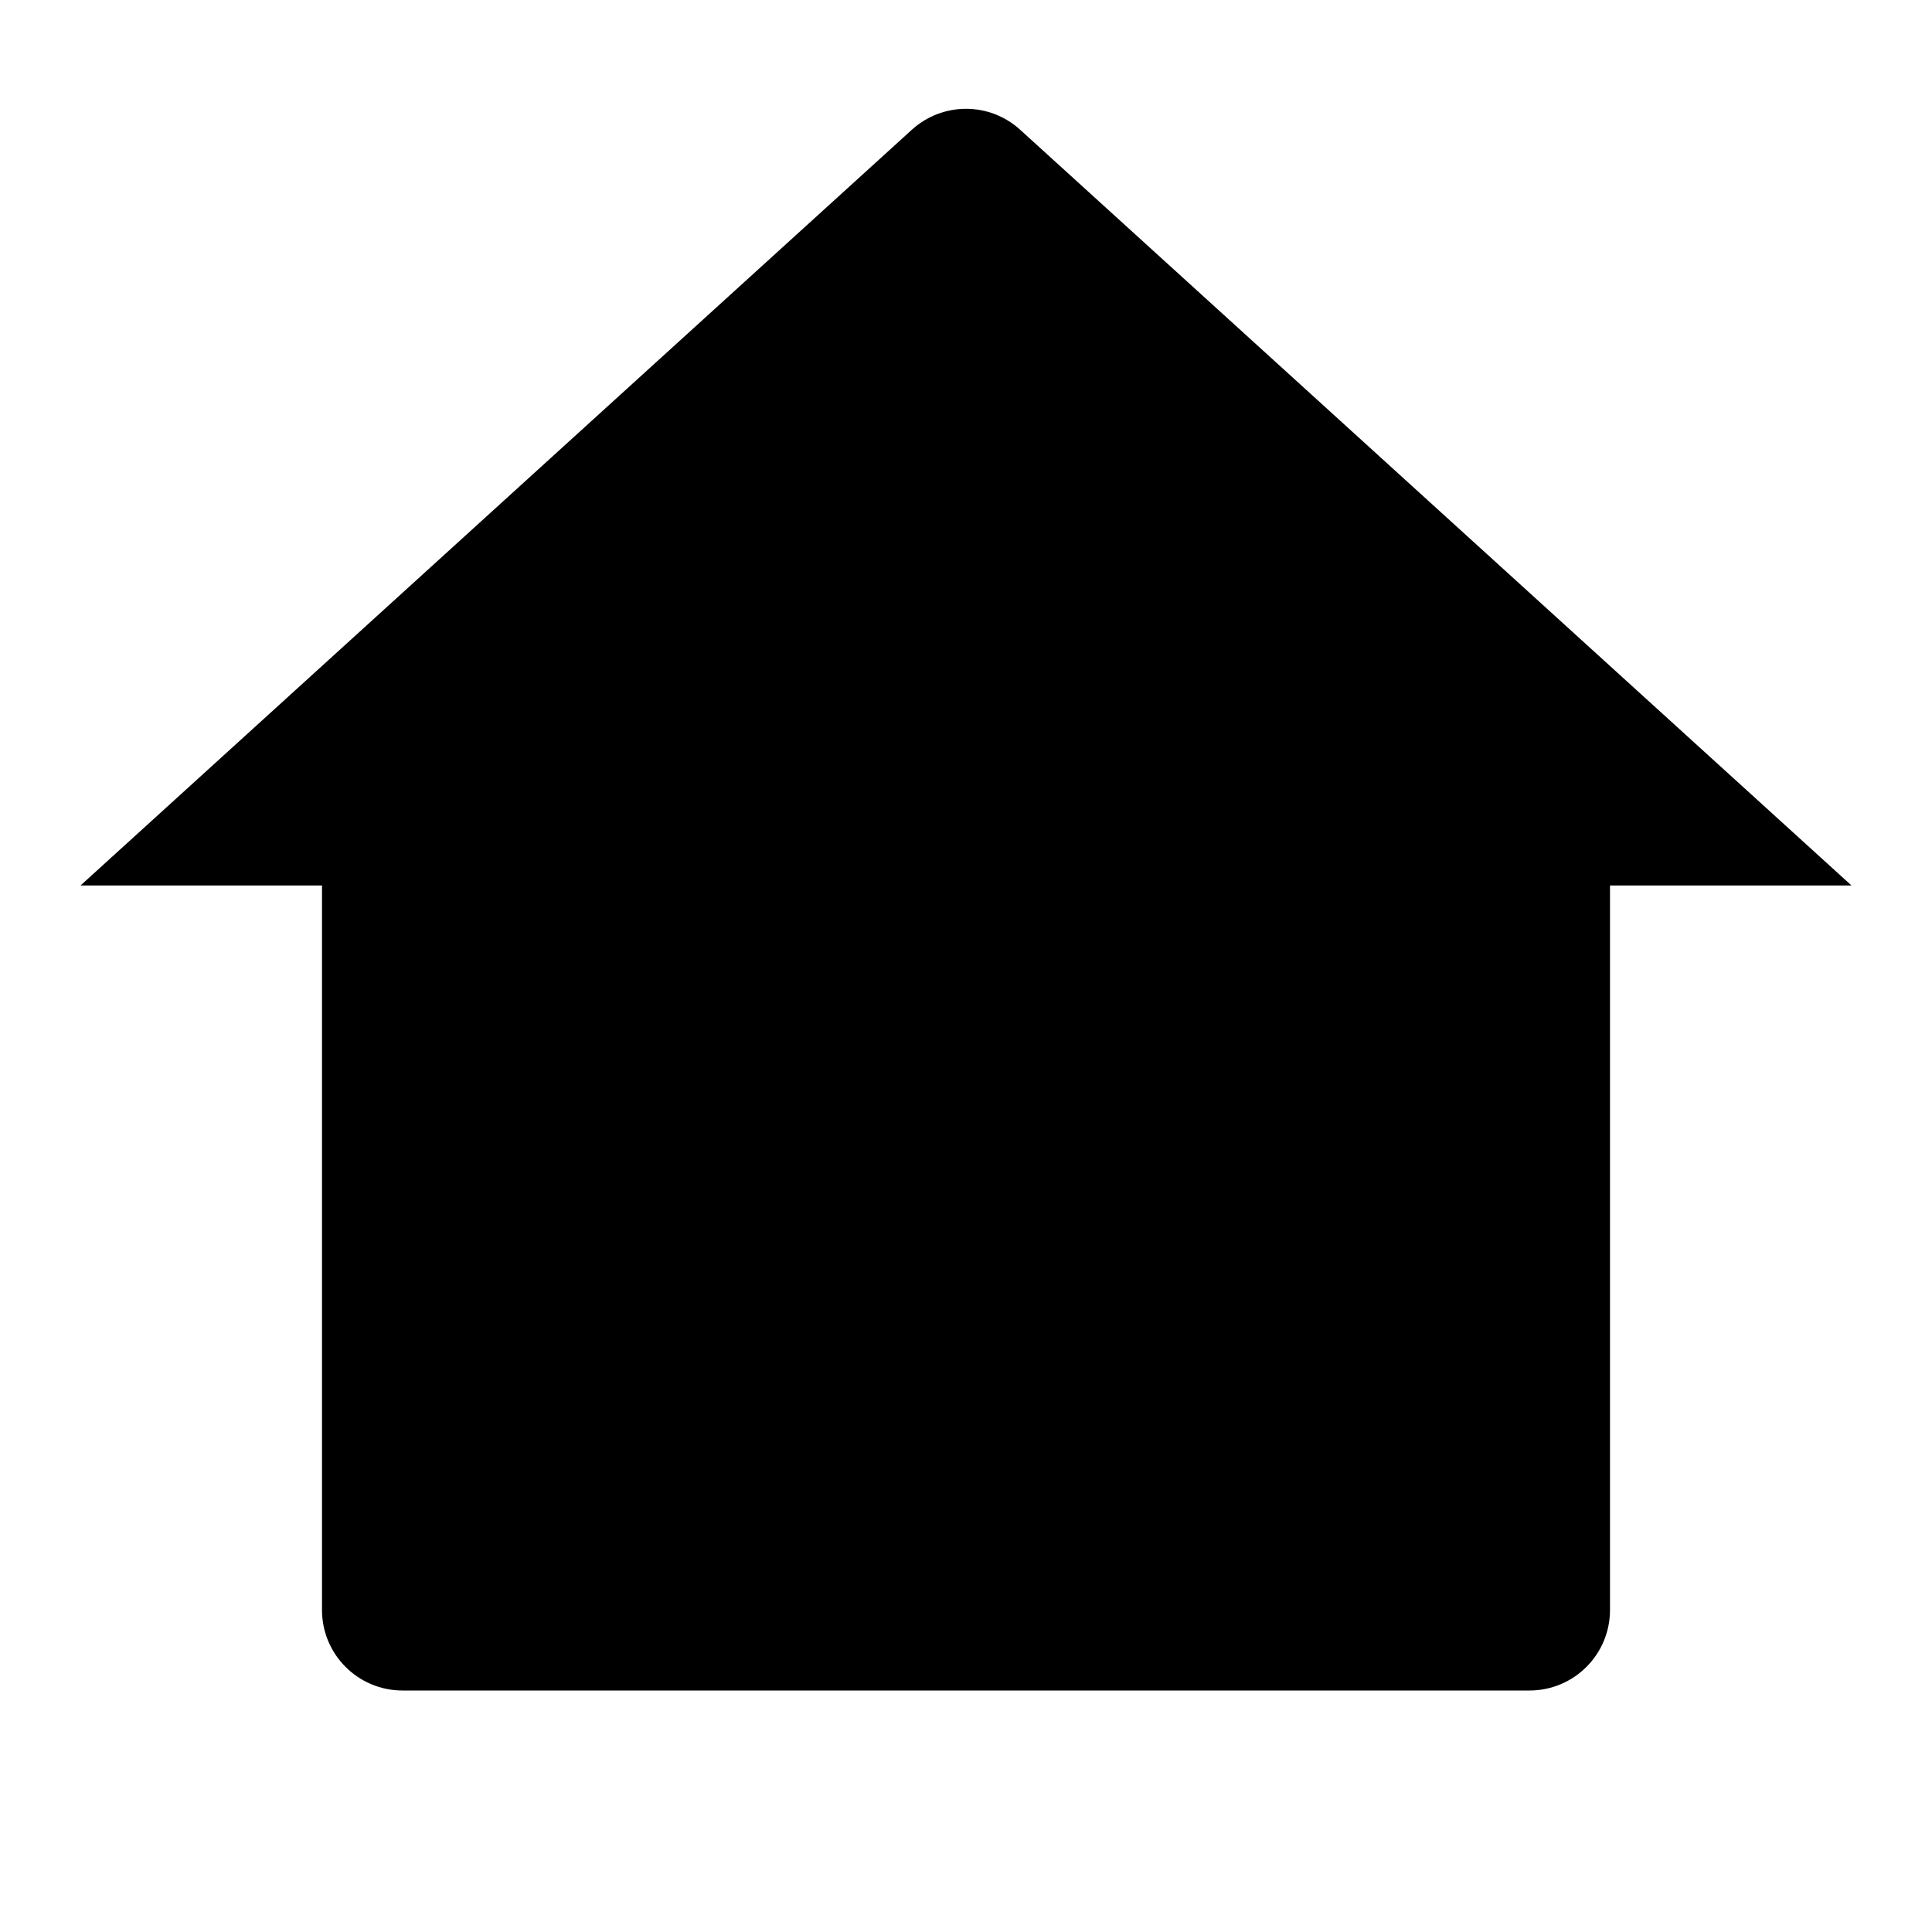
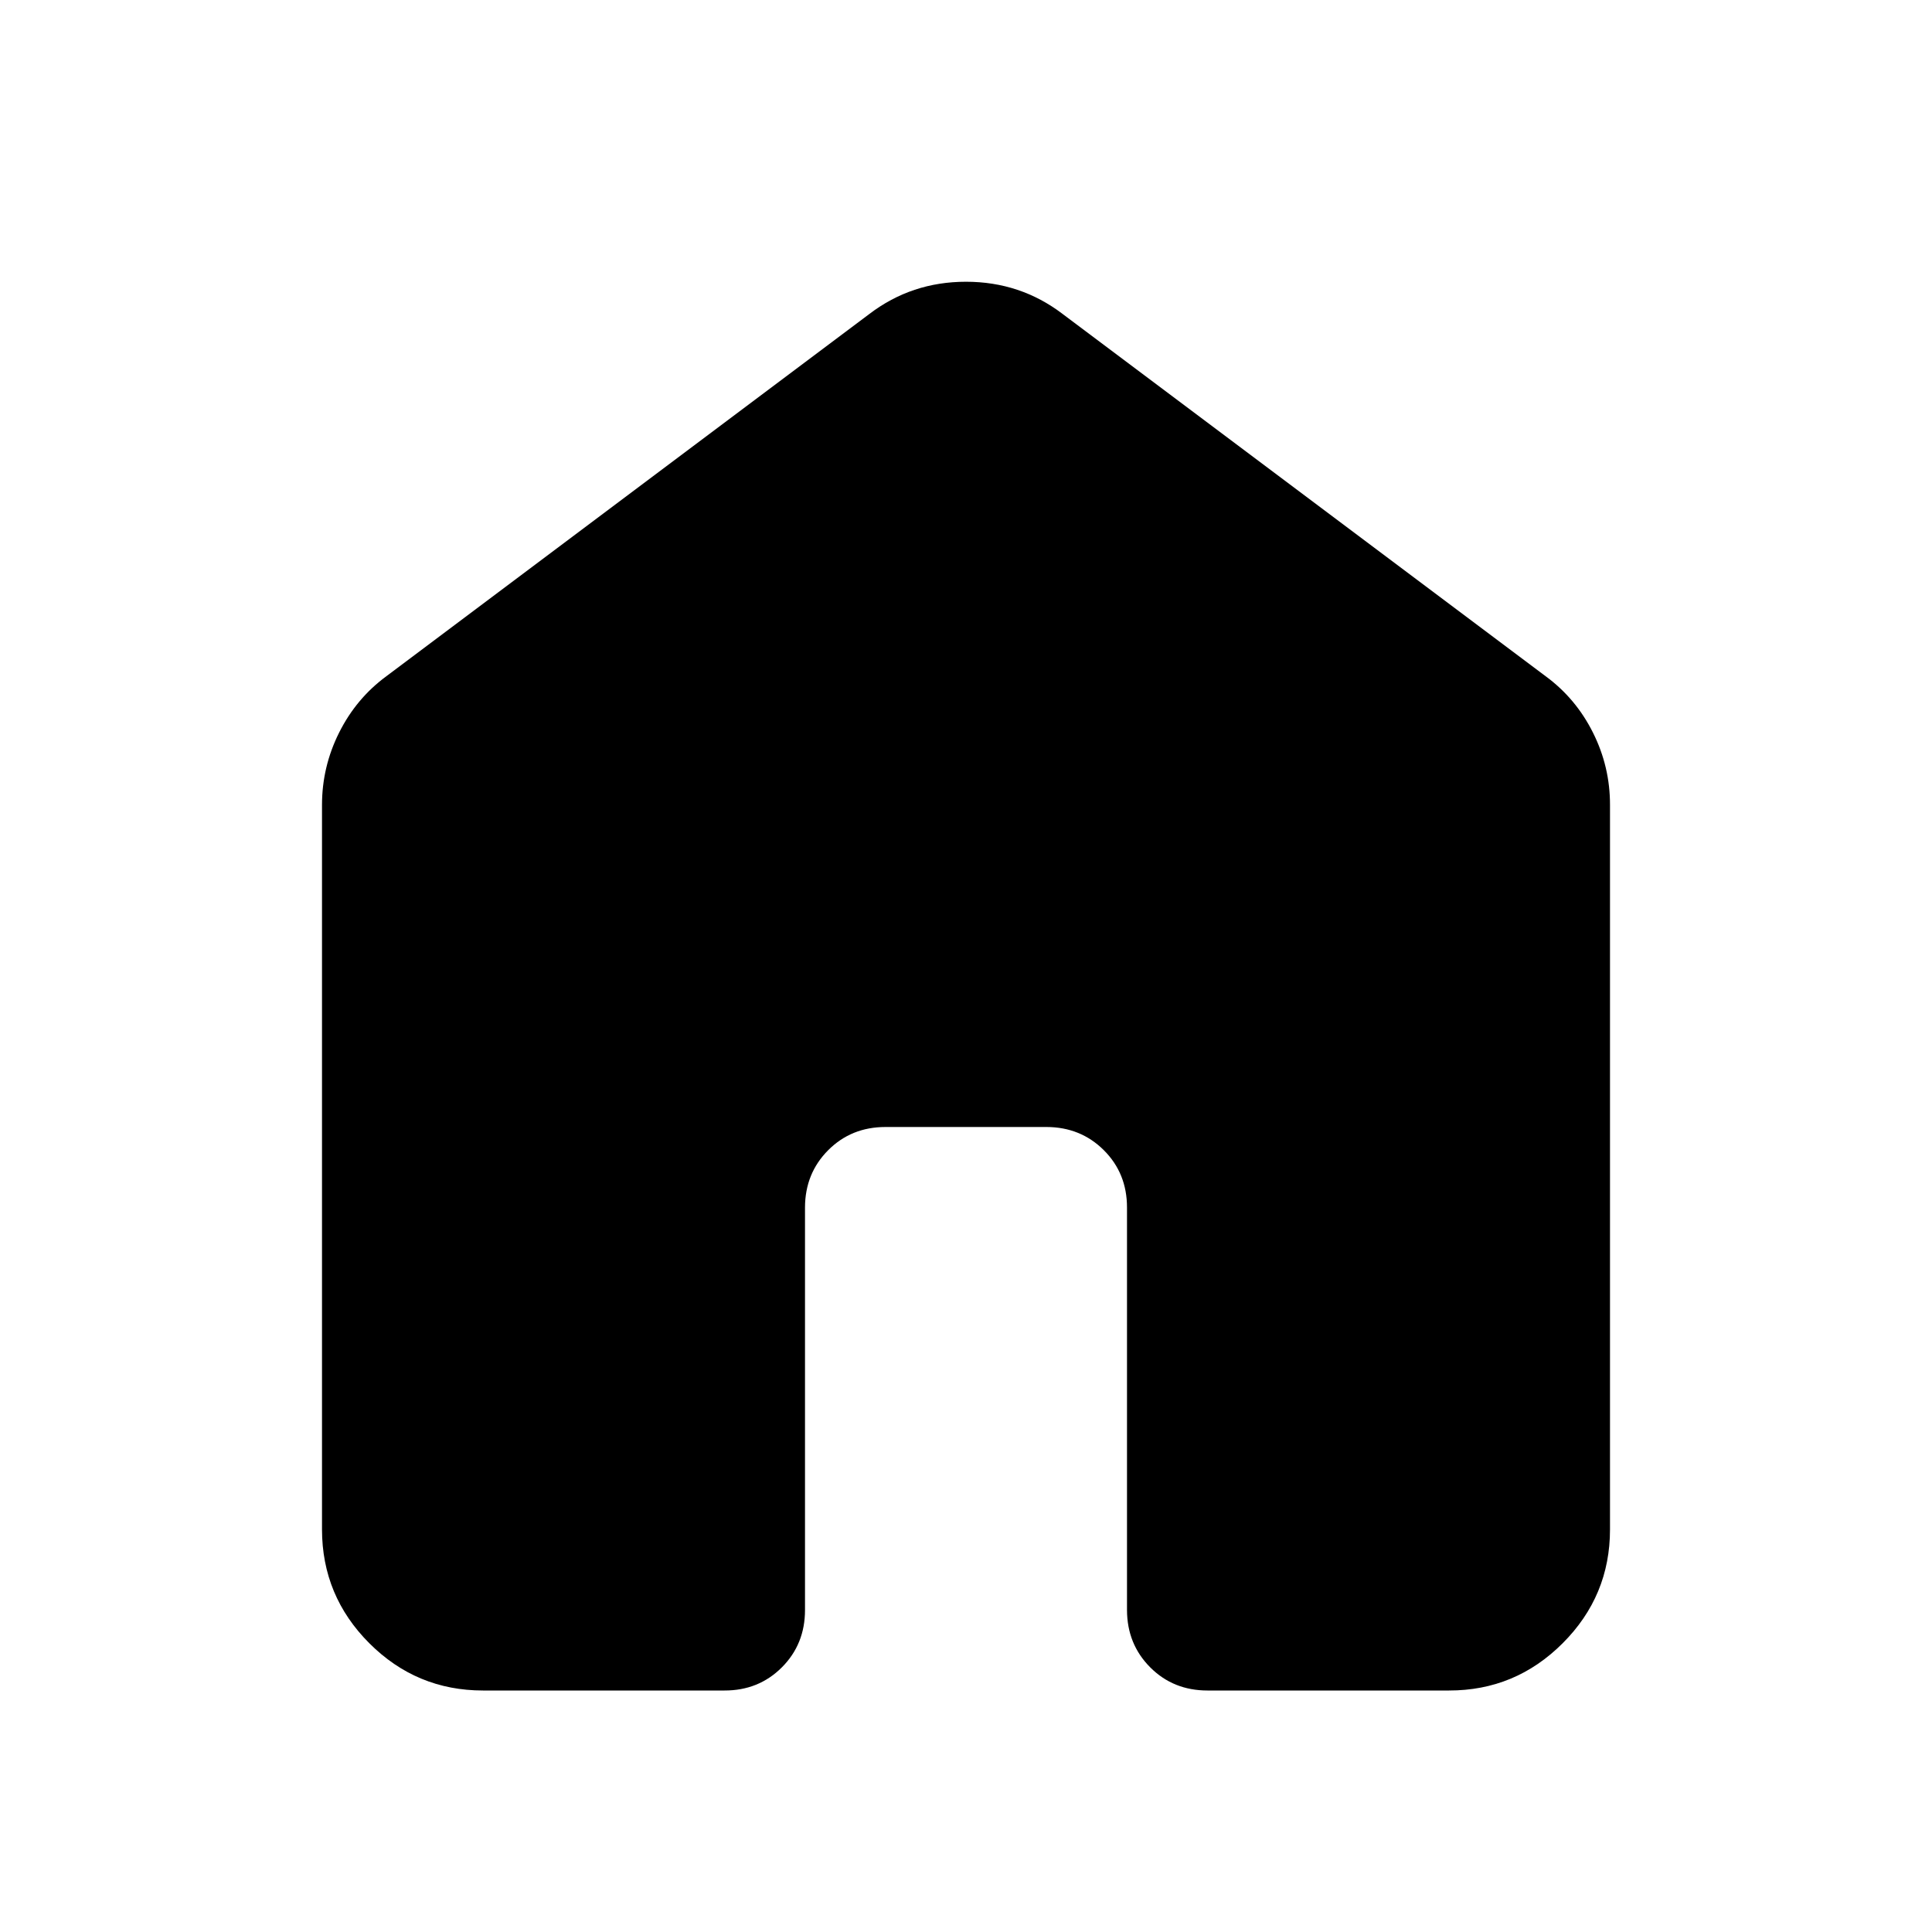
<svg xmlns="http://www.w3.org/2000/svg" width="1em" height="1em" viewBox="0 0 24 24">
-   <path fill="currentColor" d="M20 20a1 1 0 0 1-1 1H5a1 1 0 0 1-1-1v-9H1l10.327-9.388a1 1 0 0 1 1.346 0L23 11h-3z" />
+   <path fill="currentColor" d="M4 19v-9q0-.475.213-.9t.587-.7l6-4.5q.525-.4 1.2-.4t1.2.4l6 4.5q.375.275.588.7T20 10v9q0 .825-.588 1.413T18 21h-3q-.425 0-.712-.288T14 20v-5q0-.425-.288-.712T13 14h-2q-.425 0-.712.288T10 15v5q0 .425-.288.713T9 21H6q-.825 0-1.412-.587T4 19" />
</svg>
